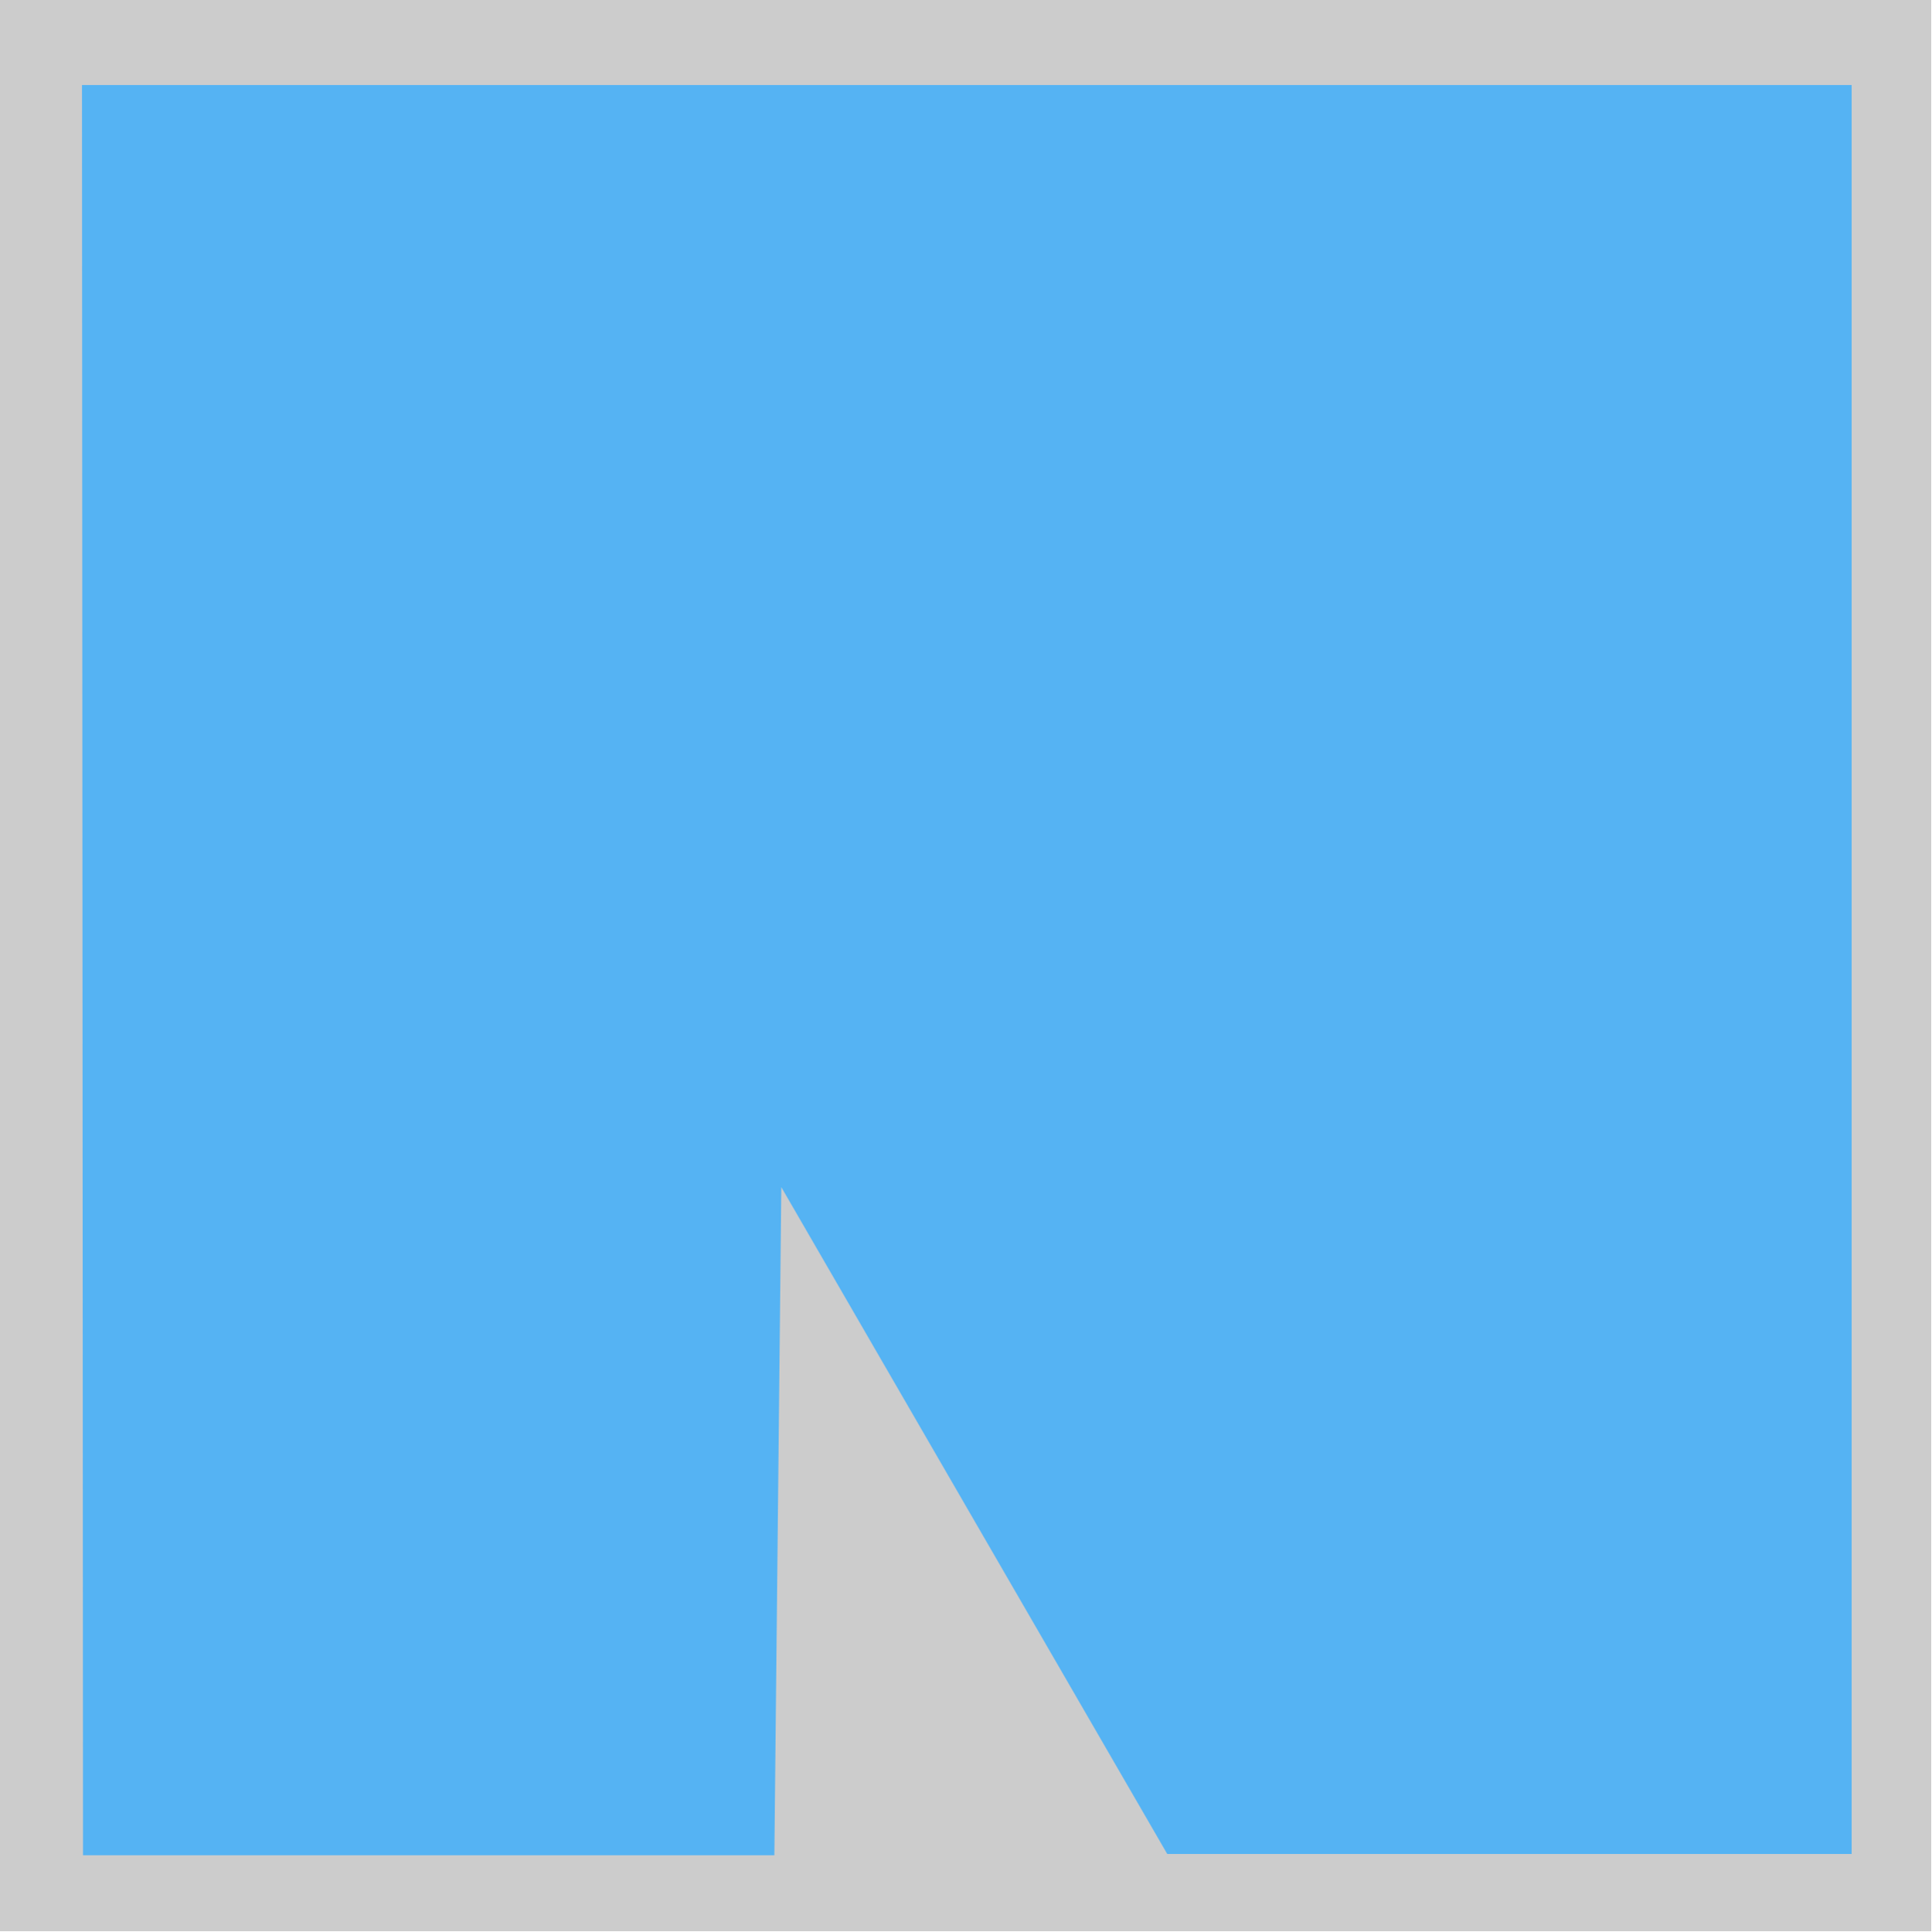
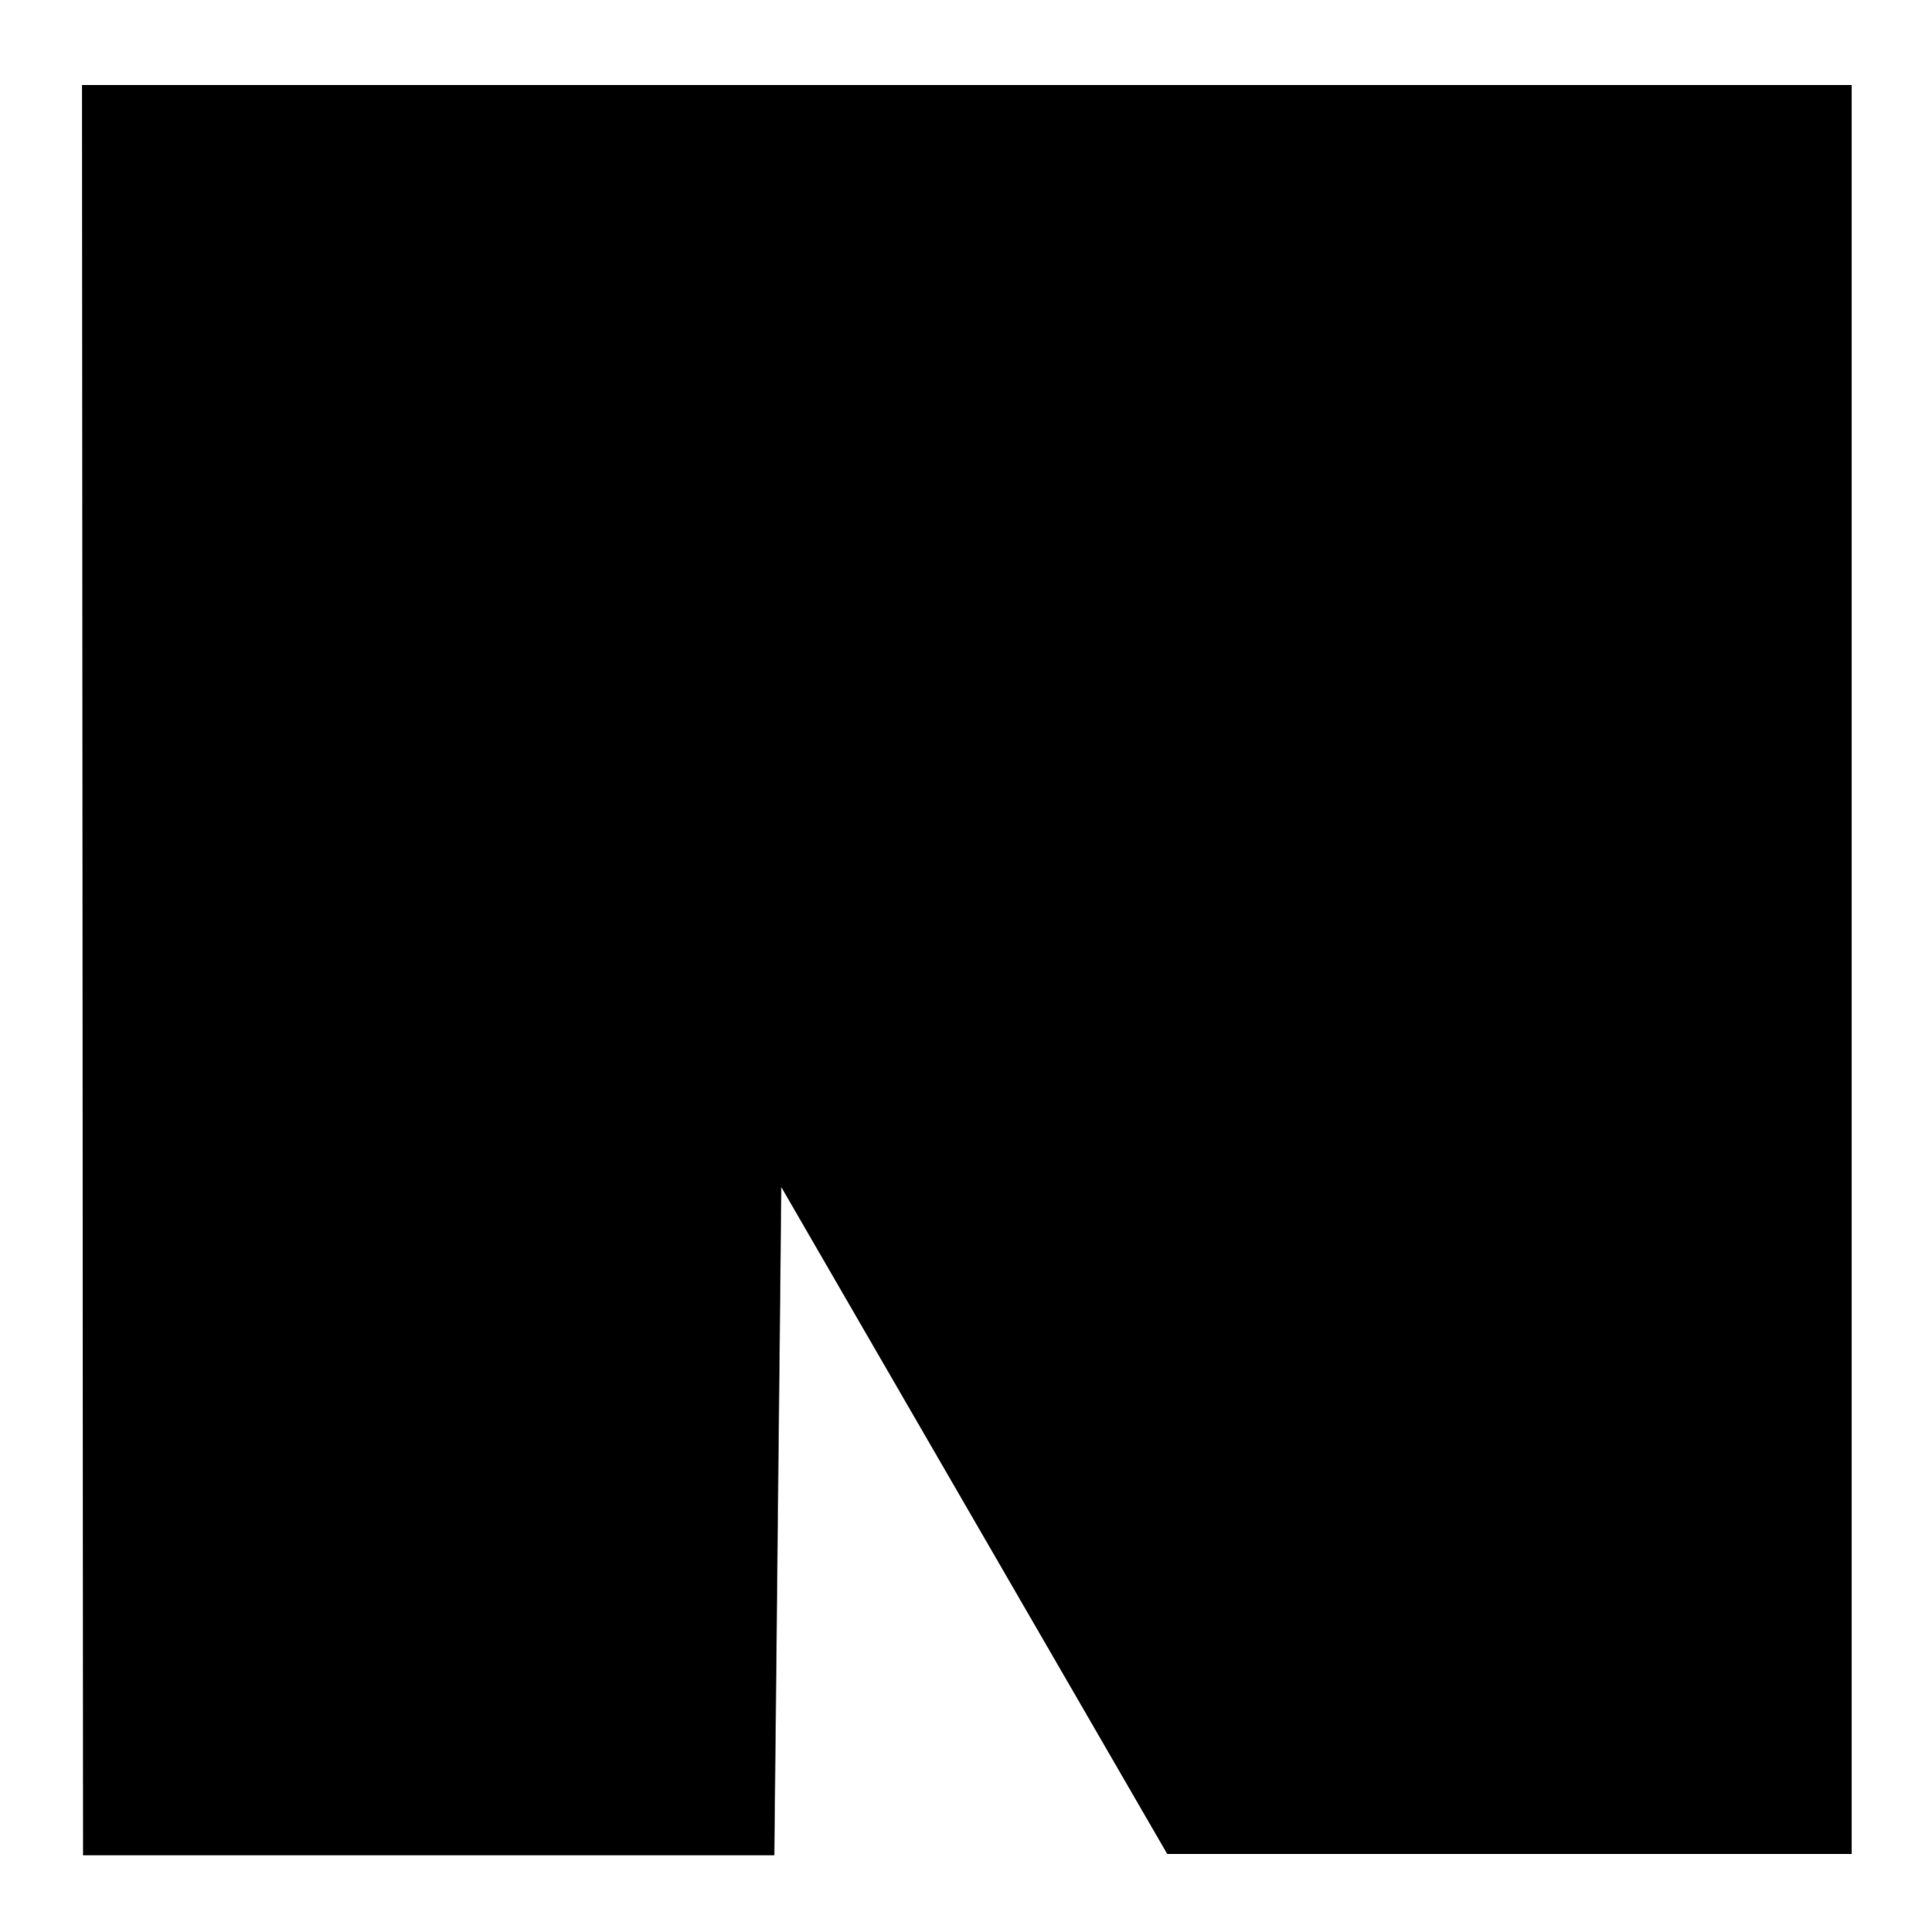
<svg xmlns="http://www.w3.org/2000/svg" width="290" height="290" viewBox="0 0 76.729 76.729" version="1.1" id="svg1" xml:space="preserve">
  <defs id="defs1" />
  <g id="layer1" transform="translate(-66.29935,-110.0452)">
    <g id="g1" transform="matrix(1.002231,0,0,0.9997579,-0.1364835,-0.00844538)">
-       <rect style="display:inline;fill:#cccccc;fill-opacity:1;stroke-width:0.646" id="rect3" width="76.558" height="76.748" x="66.288" y="110.08" />
-       <path style="display:inline;fill:#55b3f3;fill-opacity:1;stroke-width:0.658" d="m 69.538,113.459 h 70.153 v 70.299 H 112.56 L 97.261,157.259 96.985,183.81 H 69.579 Z" id="path1" />
+       <path style="display:inline;fill:#000000;fill-opacity:1;stroke-width:0.658" d="m 69.538,113.459 h 70.153 v 70.299 H 112.56 L 97.261,157.259 96.985,183.81 H 69.579 Z" id="path1" />
    </g>
  </g>
</svg>
